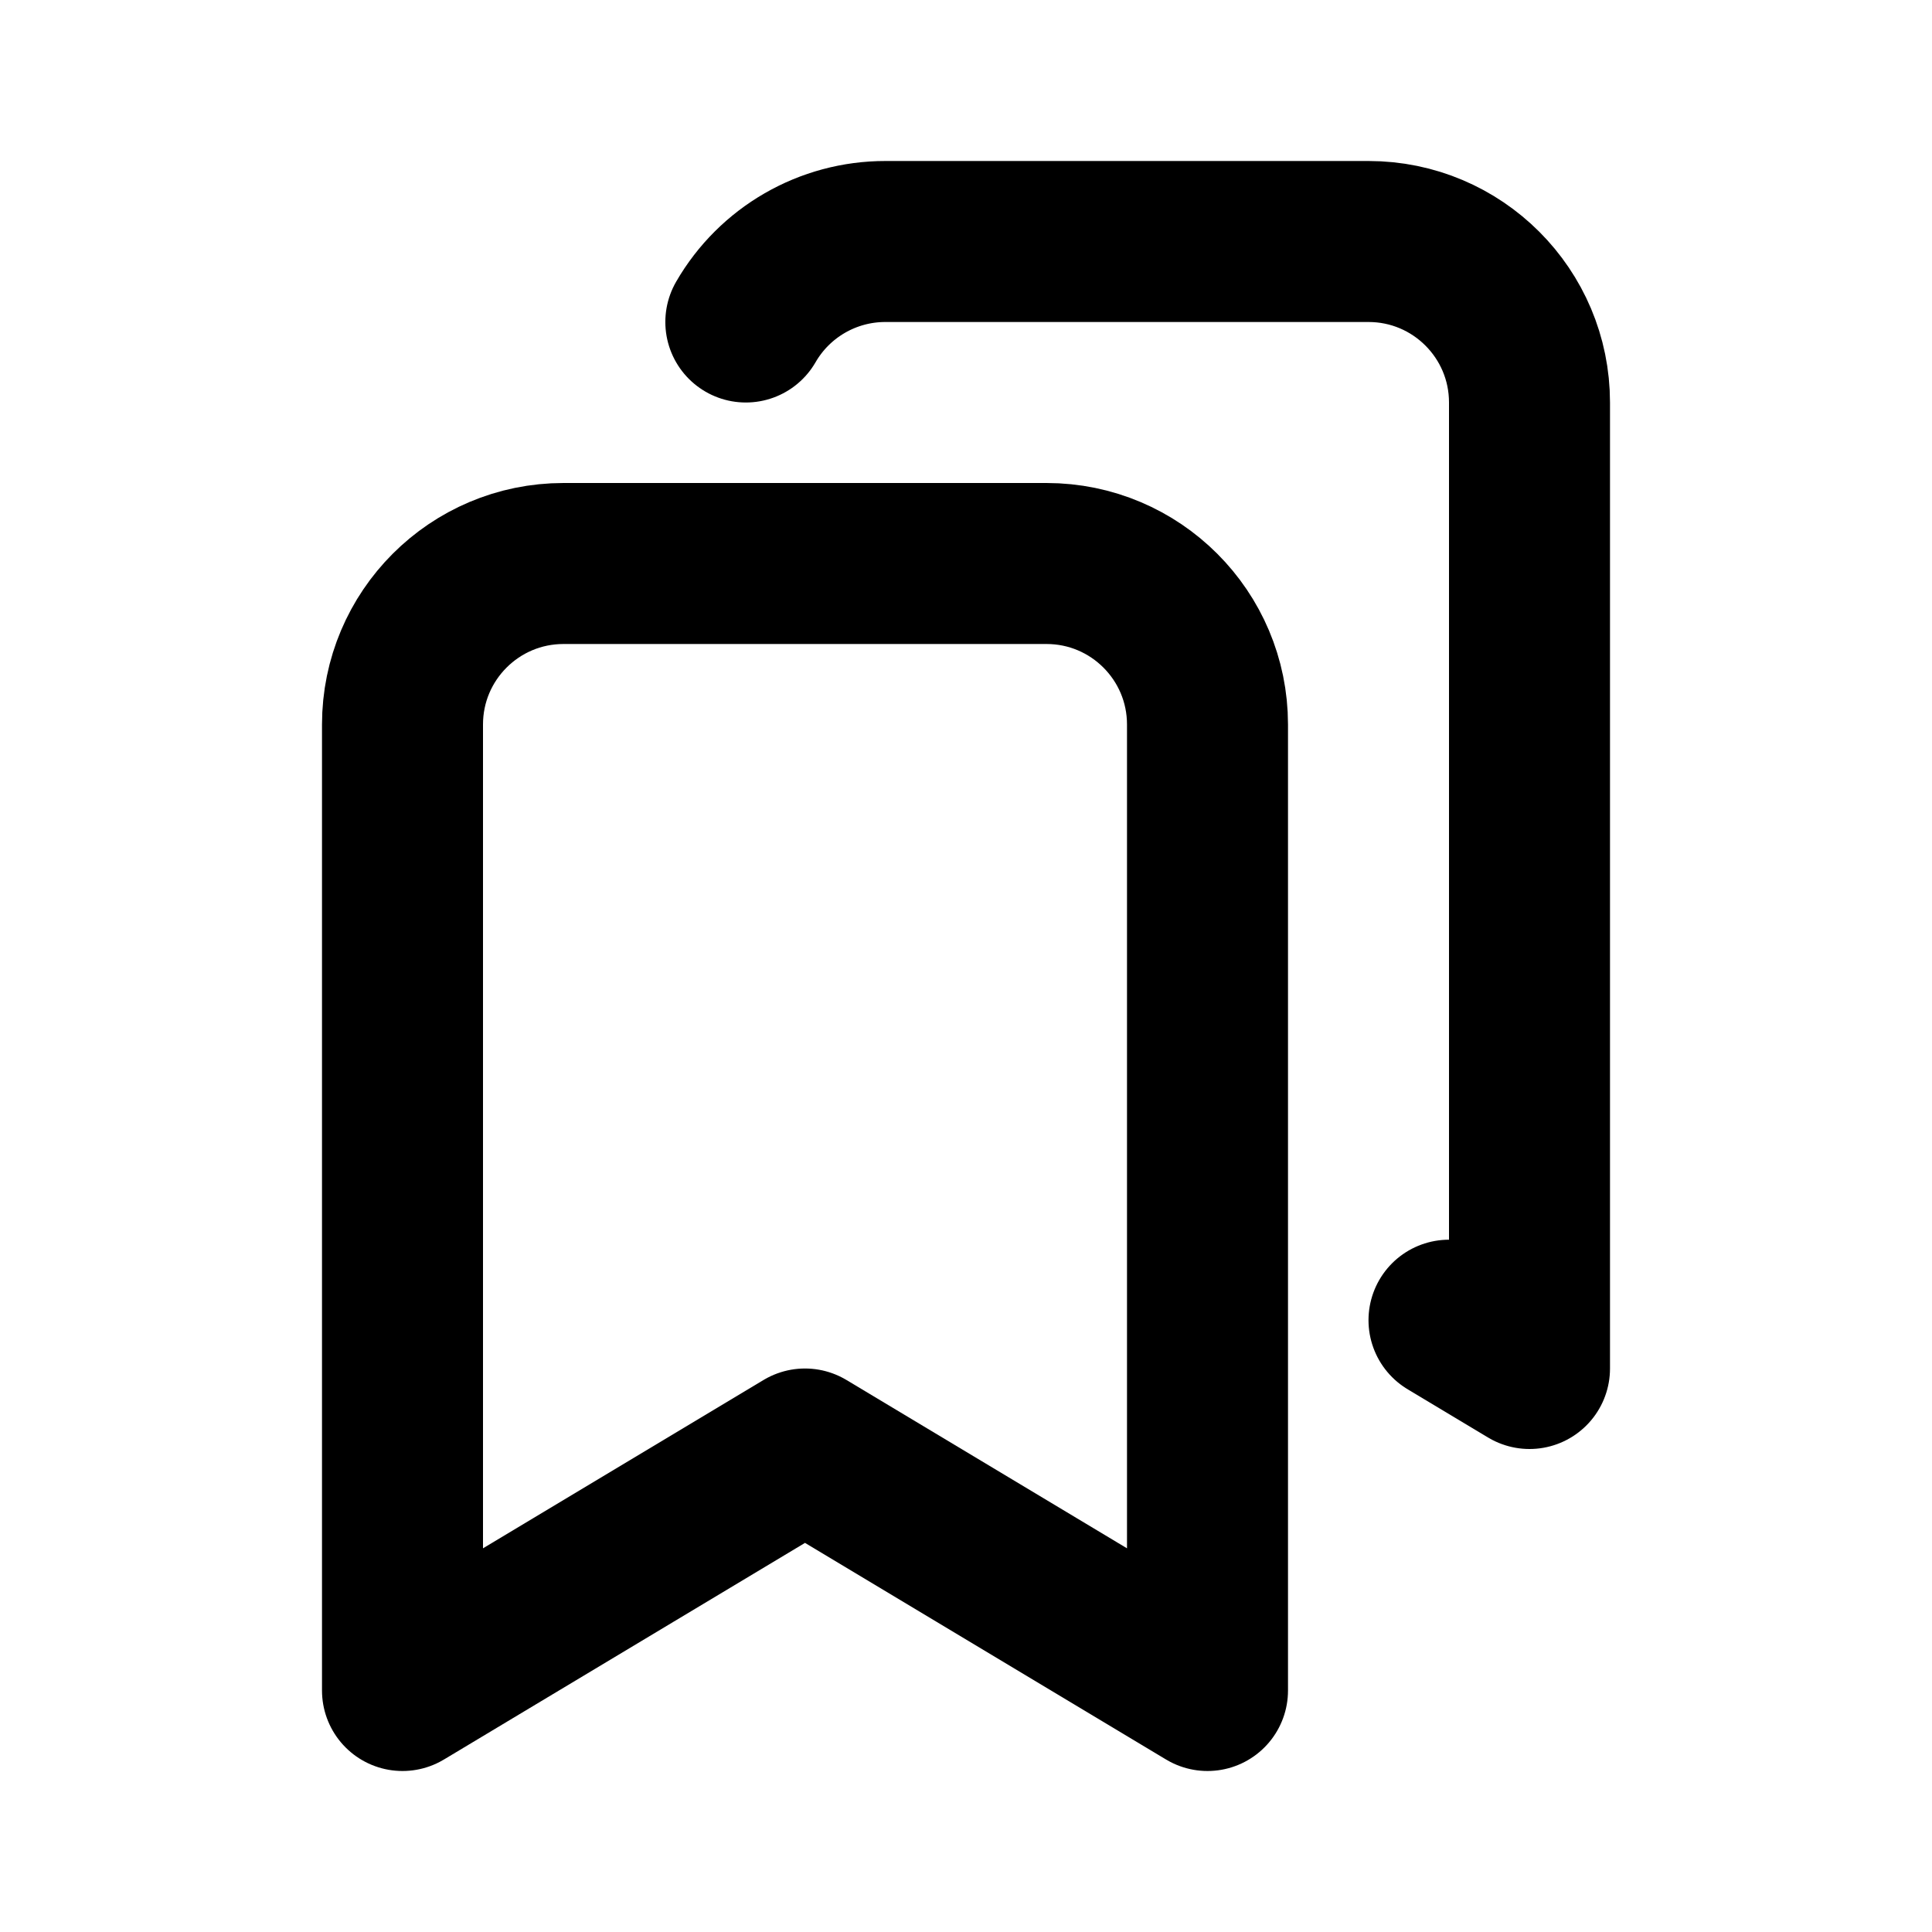
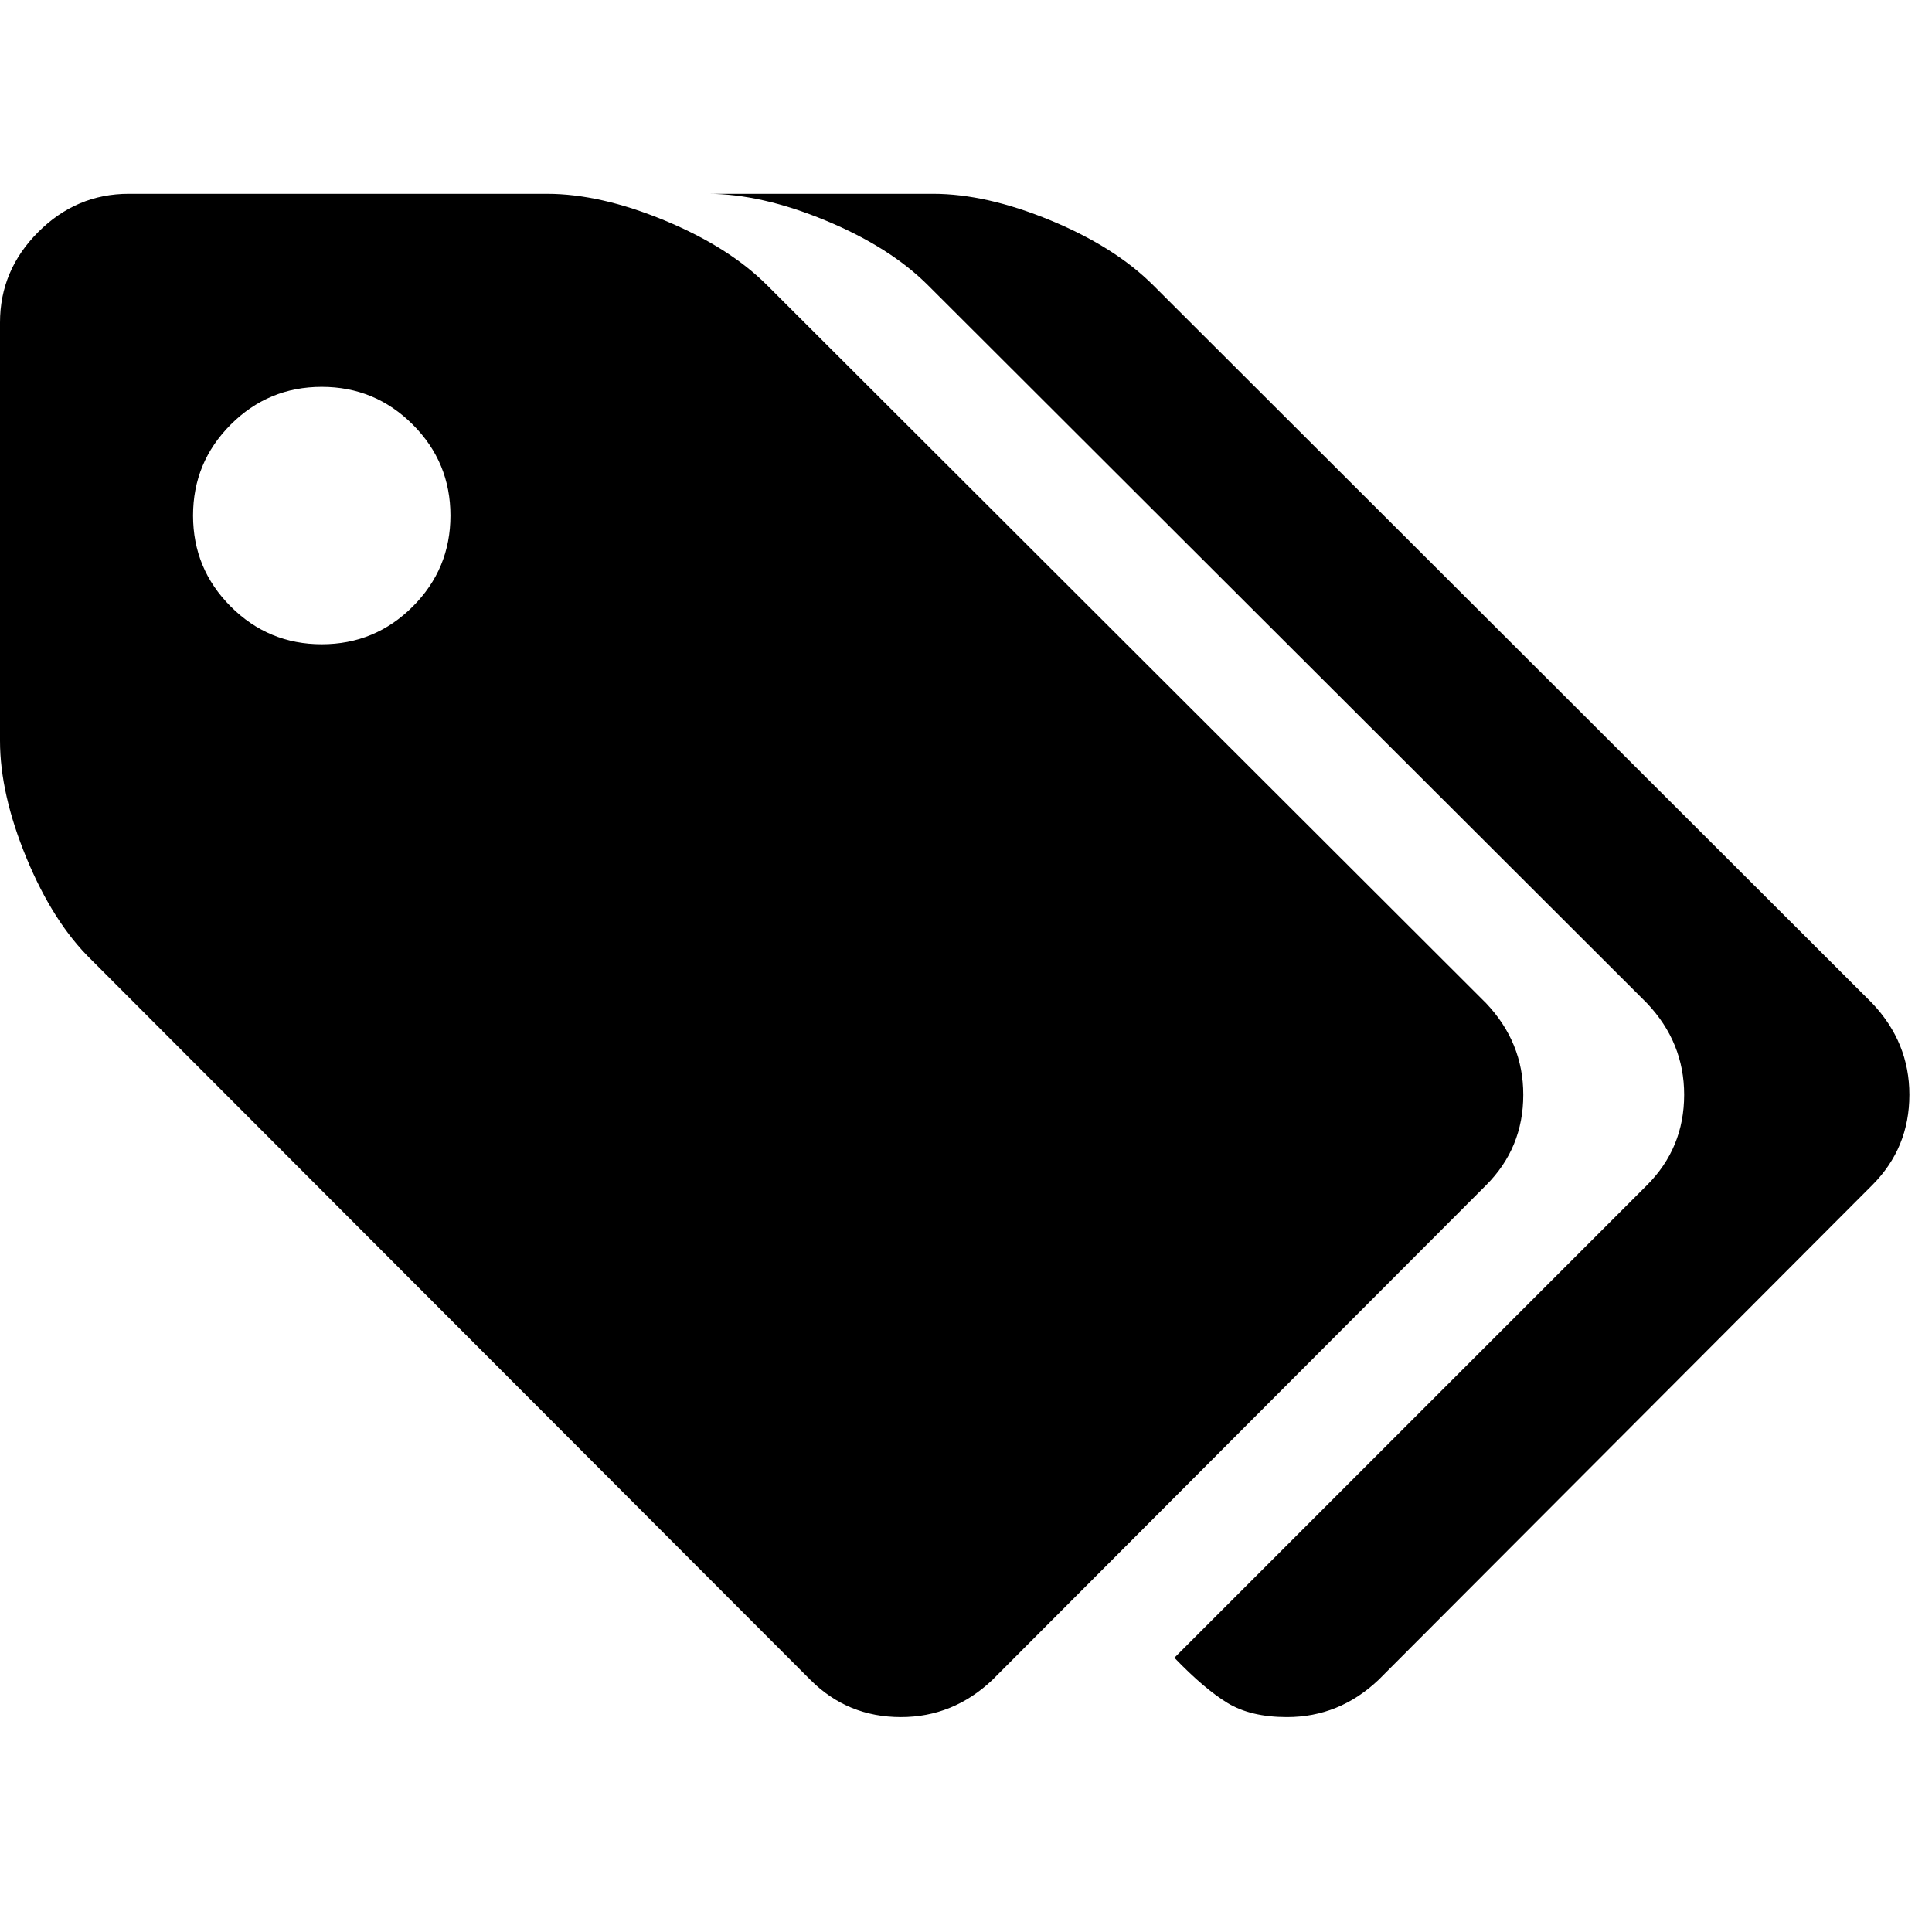
- <svg xmlns="http://www.w3.org/2000/svg" class="icon icon-tabler icon-tabler-bookmarks" width="24" height="24" viewBox="0 0 24 24" stroke-width="2" stroke="currentColor" fill="none" stroke-linecap="round" stroke-linejoin="round">
-   <path stroke="none" d="M0 0h24v24H0z" fill="none" />
-   <path d="M13 7a2 2 0 0 1 2 2v12l-5 -3l-5 3v-12a2 2 0 0 1 2 -2h6z" />
-   <path d="M9.265 4a2 2 0 0 1 1.735 -1h6a2 2 0 0 1 2 2v12l-1 -.6" />
+ <svg xmlns="http://www.w3.org/2000/svg" t="1685550674428" class="icon" viewBox="0 0 1098 1024" version="1.1" p-id="110257" width="200" height="200">
+   <path d="M256 256q0-30.281-21.431-51.712t-51.712-21.431-51.712 21.431-21.431 51.712 21.431 51.712 51.712 21.431 51.712-21.431 21.431-51.712zM865.719 585.143q0 30.281-21.138 51.419l-280.576 281.161q-22.309 21.138-52.005 21.138-30.281 0-51.419-21.138l-408.576-409.161q-21.723-21.138-36.864-57.71t-15.141-66.853l0-237.714q0-29.696 21.723-51.419t51.419-21.723l237.714 0q30.281 0 66.853 15.141t58.295 36.864l408.576 407.991q21.138 22.309 21.138 52.005zM1085.147 585.143q0 30.281-21.138 51.419l-280.576 281.161q-22.309 21.138-52.005 21.138-20.553 0-33.719-7.973t-30.281-25.746l268.581-268.581q21.138-21.138 21.138-51.419 0-29.696-21.138-52.005l-408.576-407.991q-21.723-21.723-58.295-36.864t-66.853-15.141l128 0q30.281 0 66.853 15.141t58.295 36.864l408.576 407.991q21.138 22.309 21.138 52.005z" fill="currentColor" p-id="110258" />
</svg>
